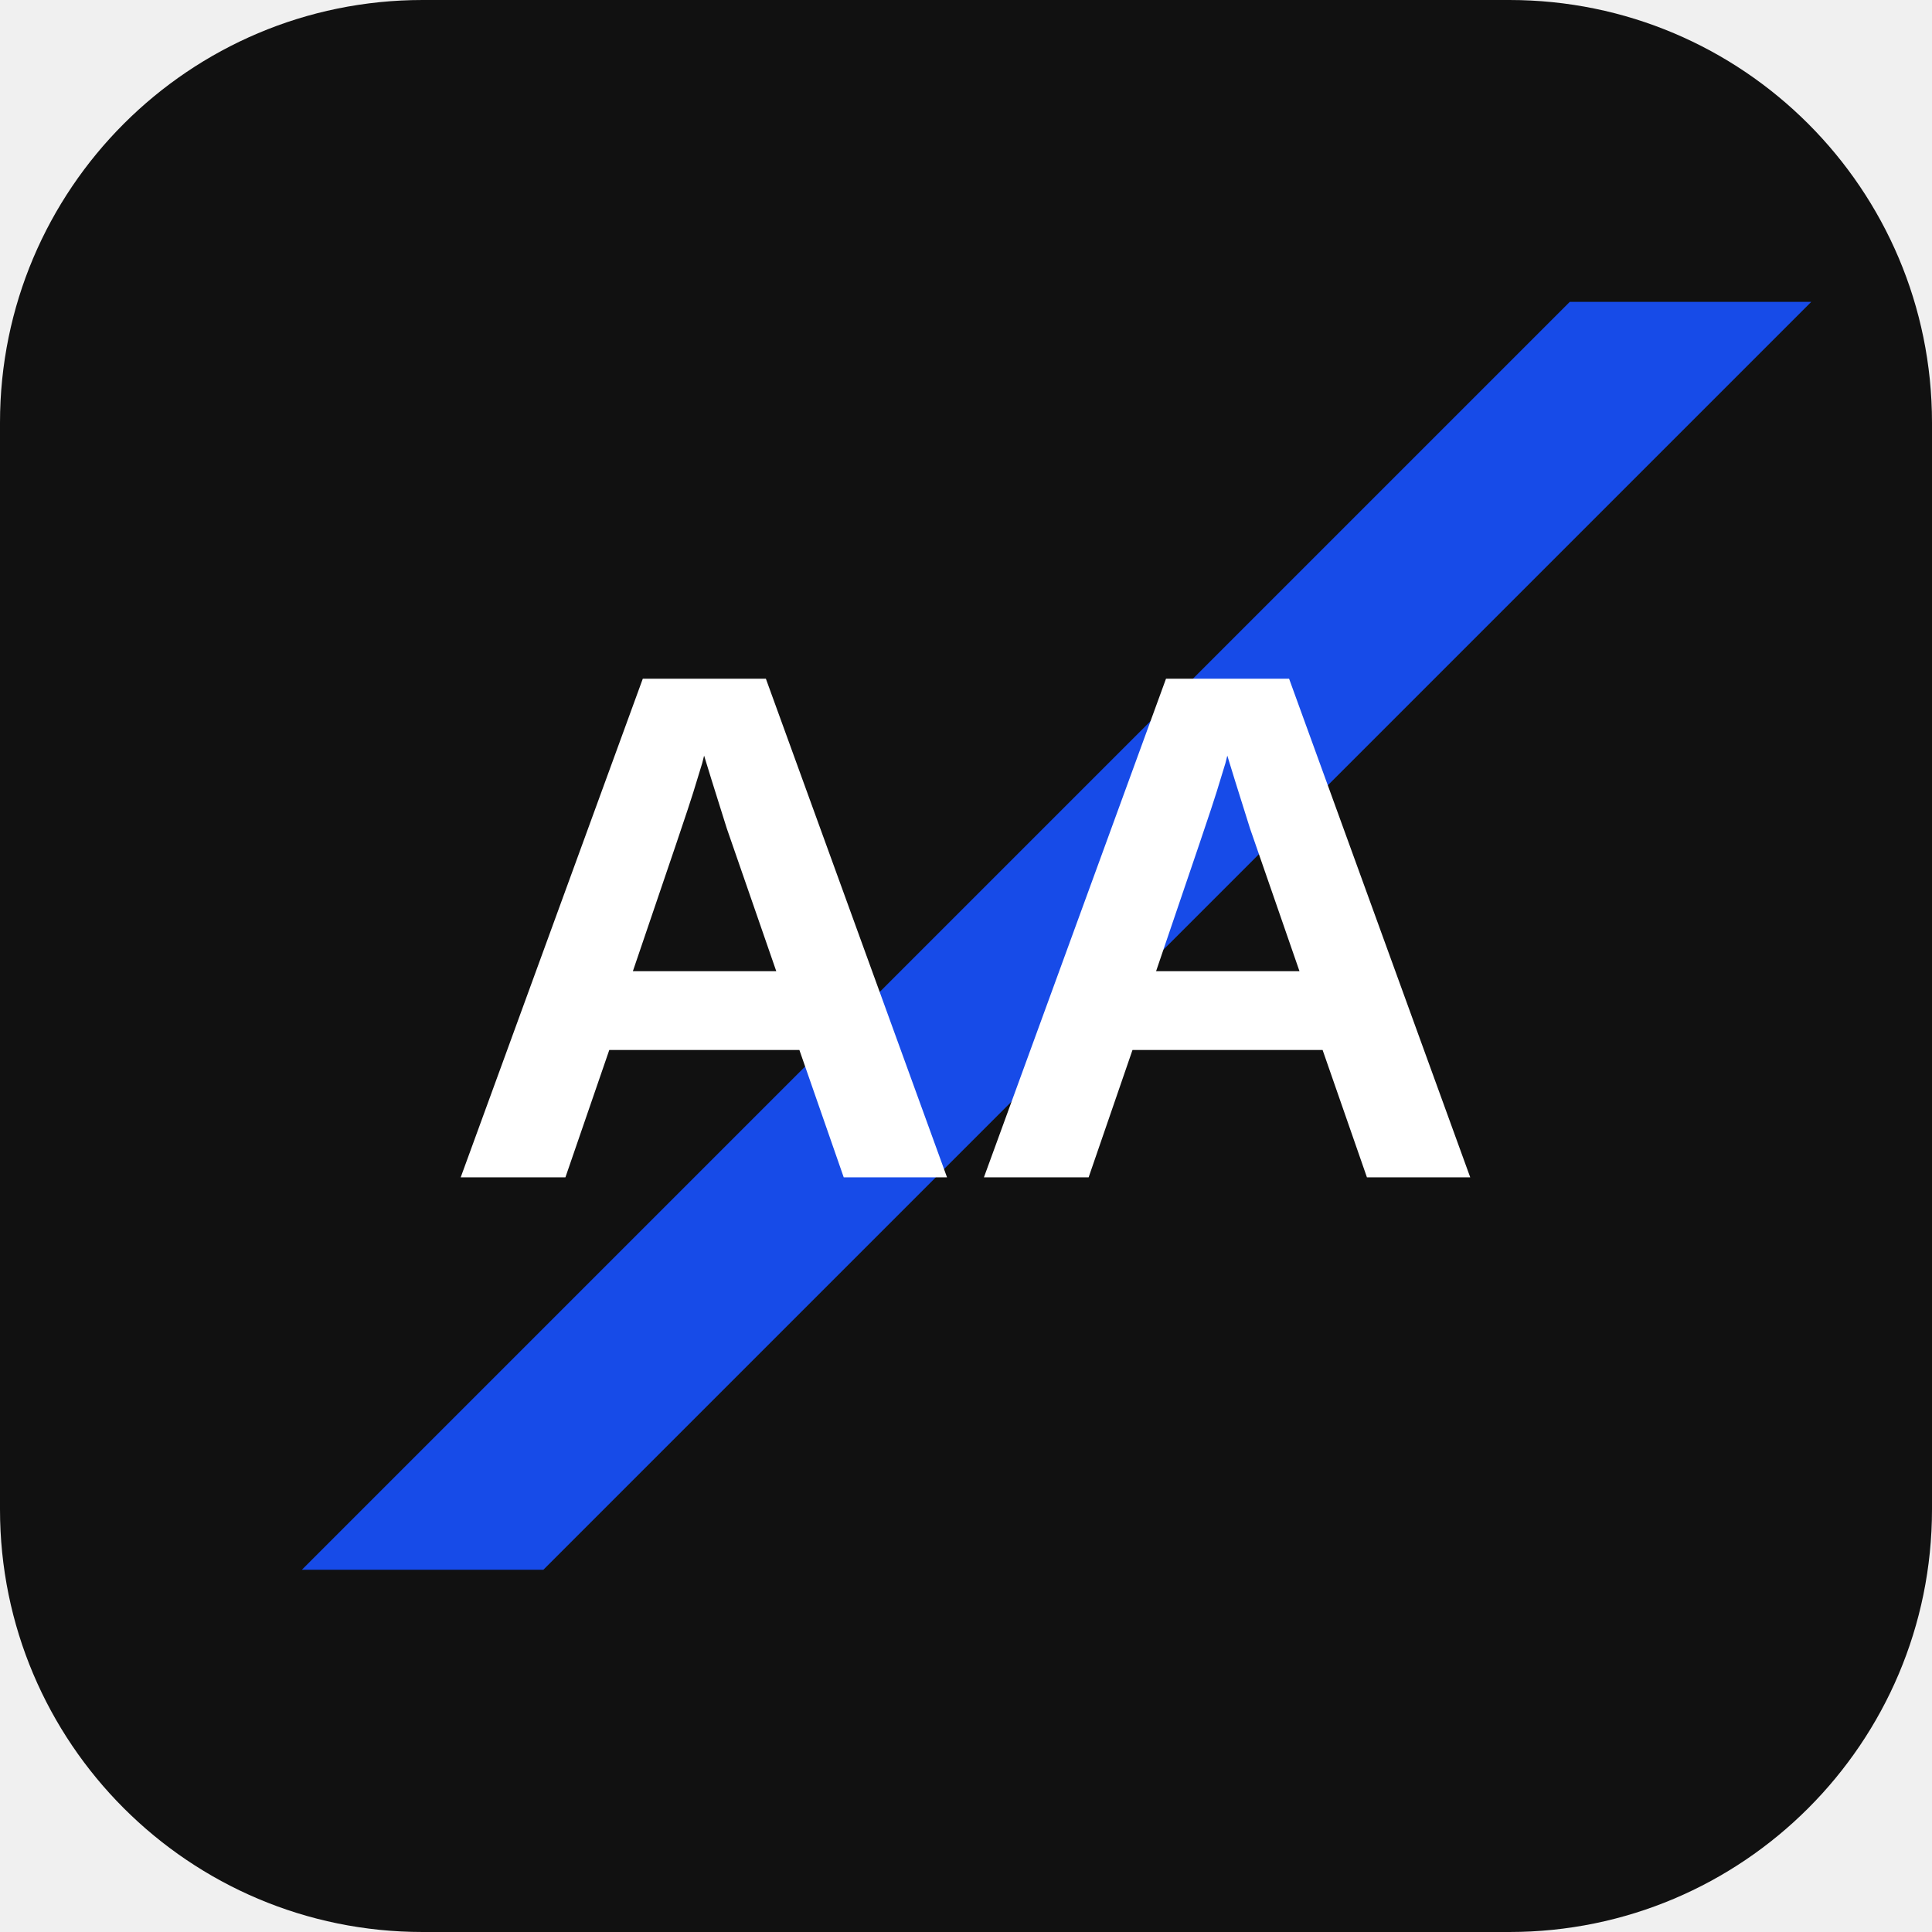
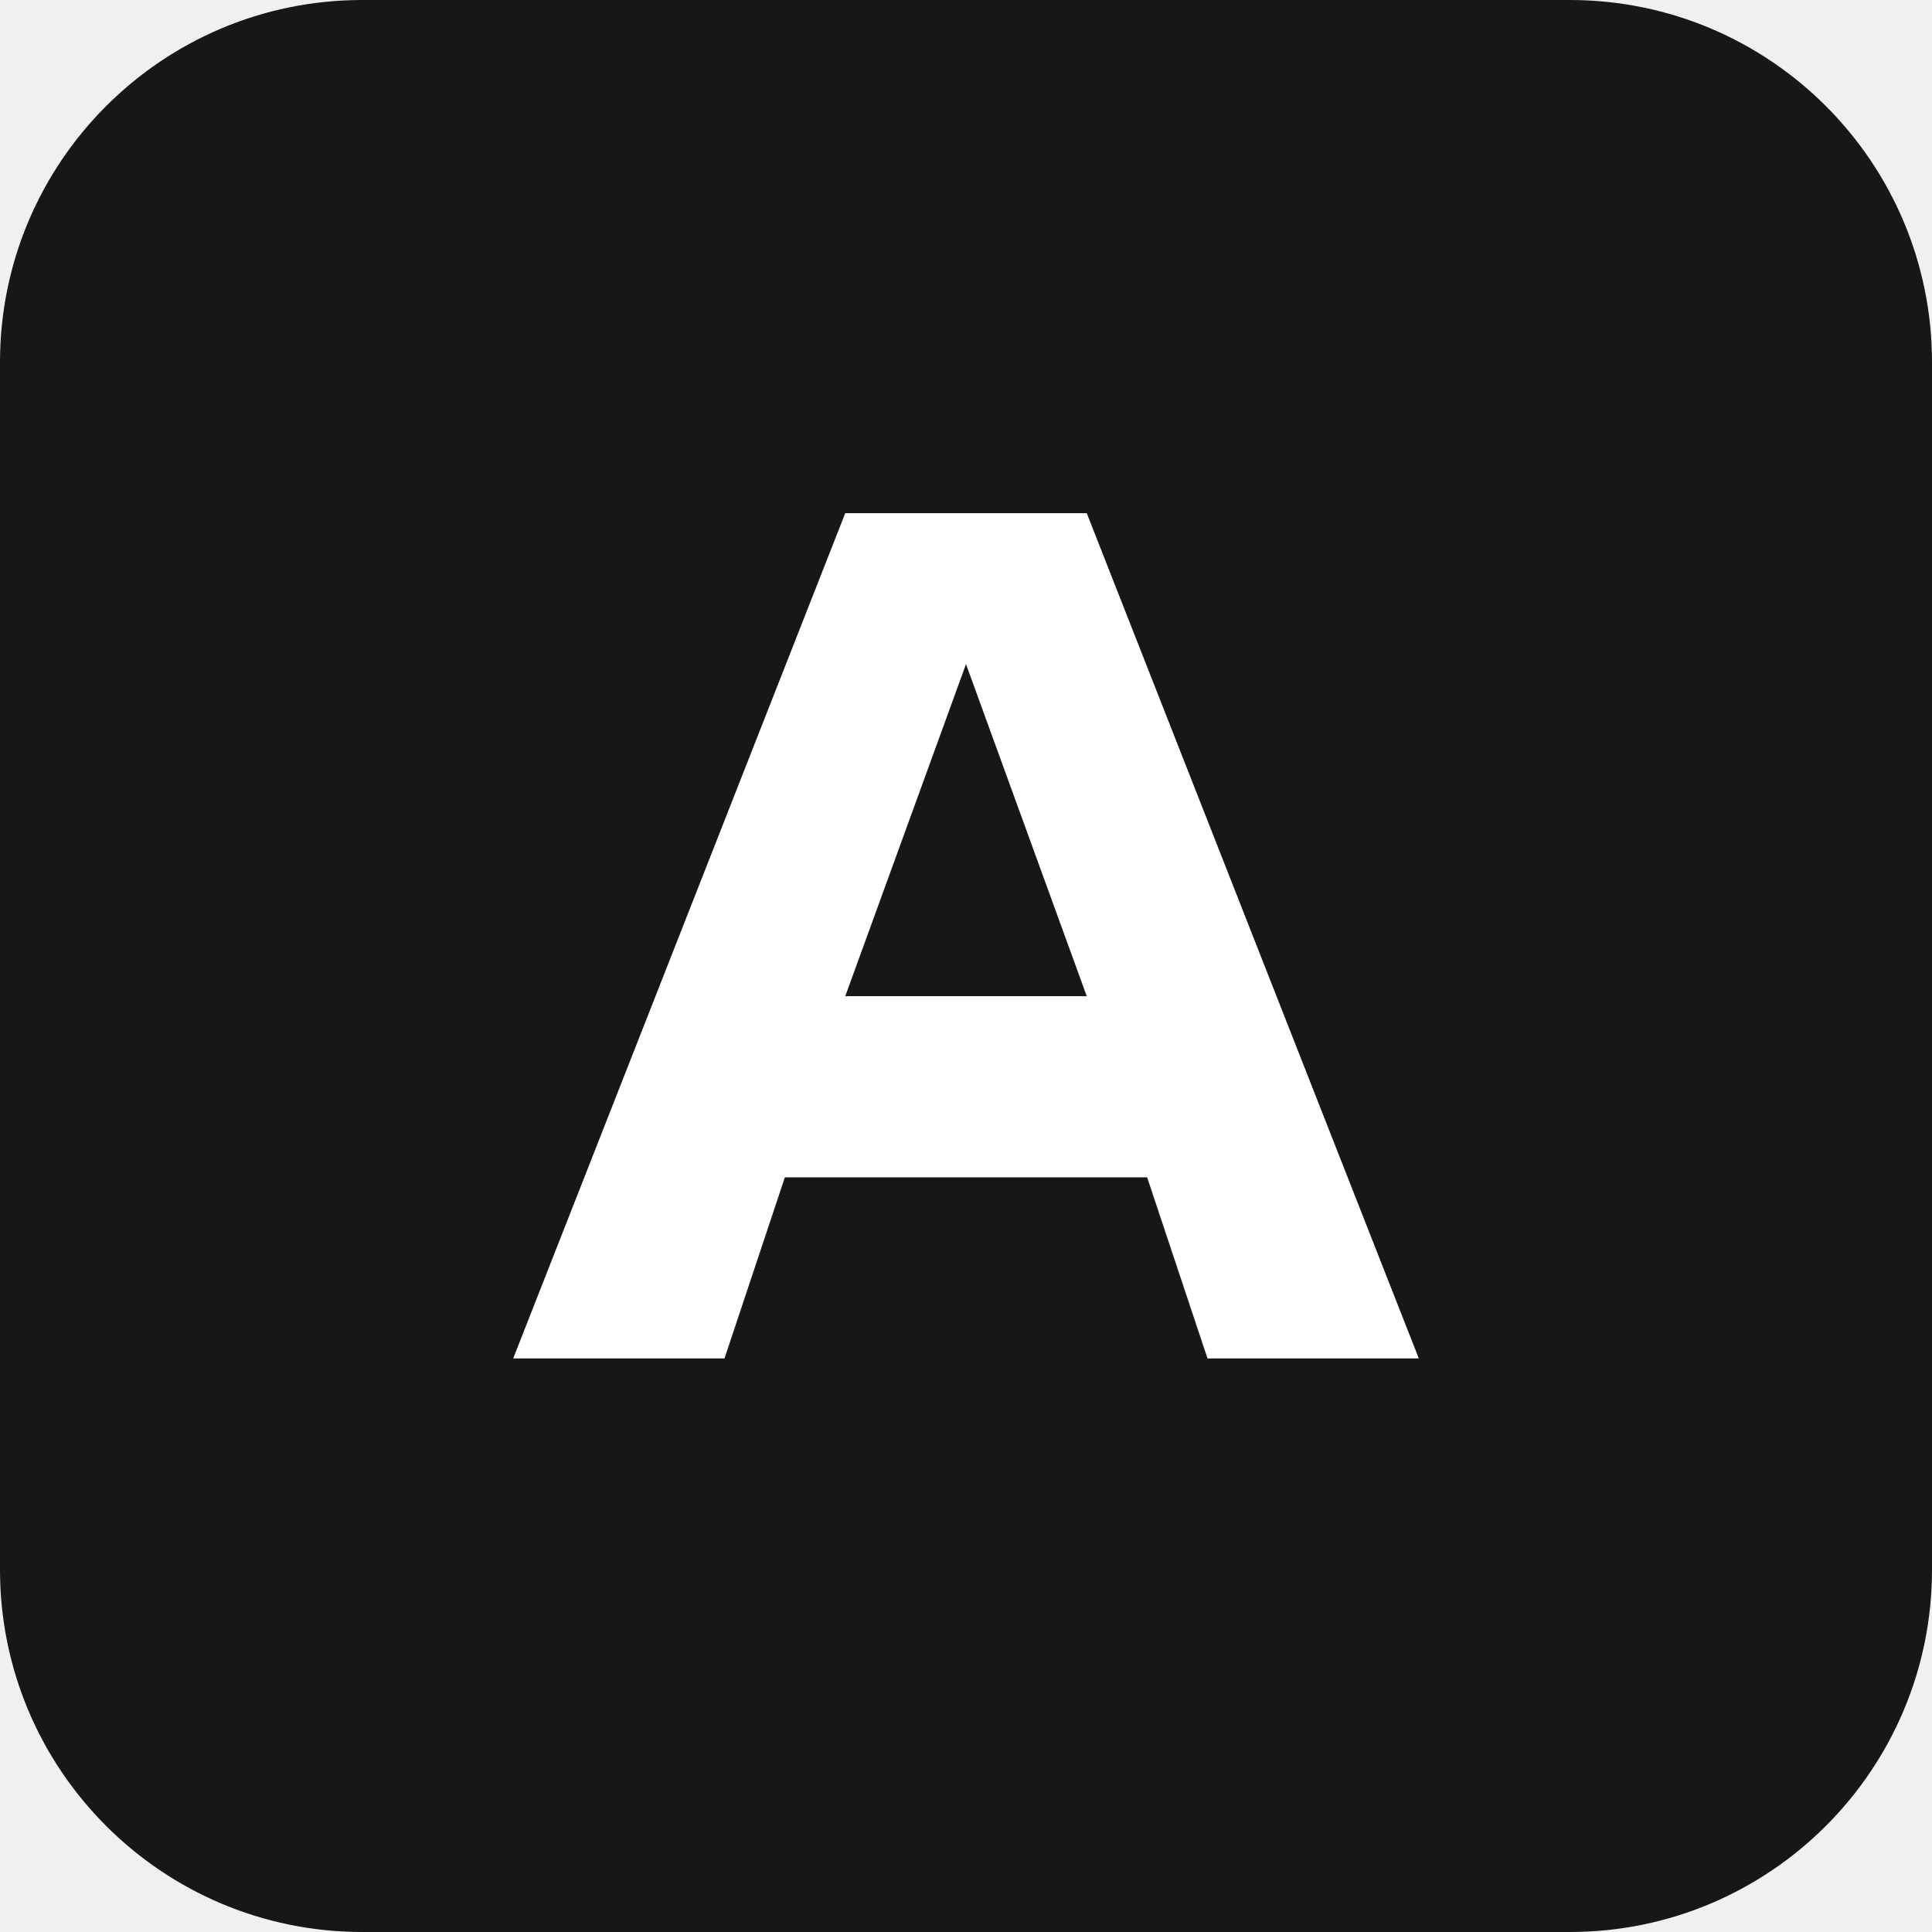
<svg xmlns="http://www.w3.org/2000/svg" viewBox="0 0 64 64">
-   <rect width="64" height="64" rx="14" fill="#111111" />
-   <path d="M10 52L52 10h8L18 52z" fill="#174be8" />
-   <text x="32" y="39" text-anchor="middle" font-family="Arial, Helvetica, sans-serif" font-size="24" font-weight="900" fill="#ffffff">AA</text>
+   <rect width="64" height="64" rx="12" fill="#171717" />
+   <path d="M17 45 28 17h8l11 28h-7l-2-6H26l-2 6h-7Zm11-12h8l-4-11-4 11Z" fill="#ffffff" />
</svg>
